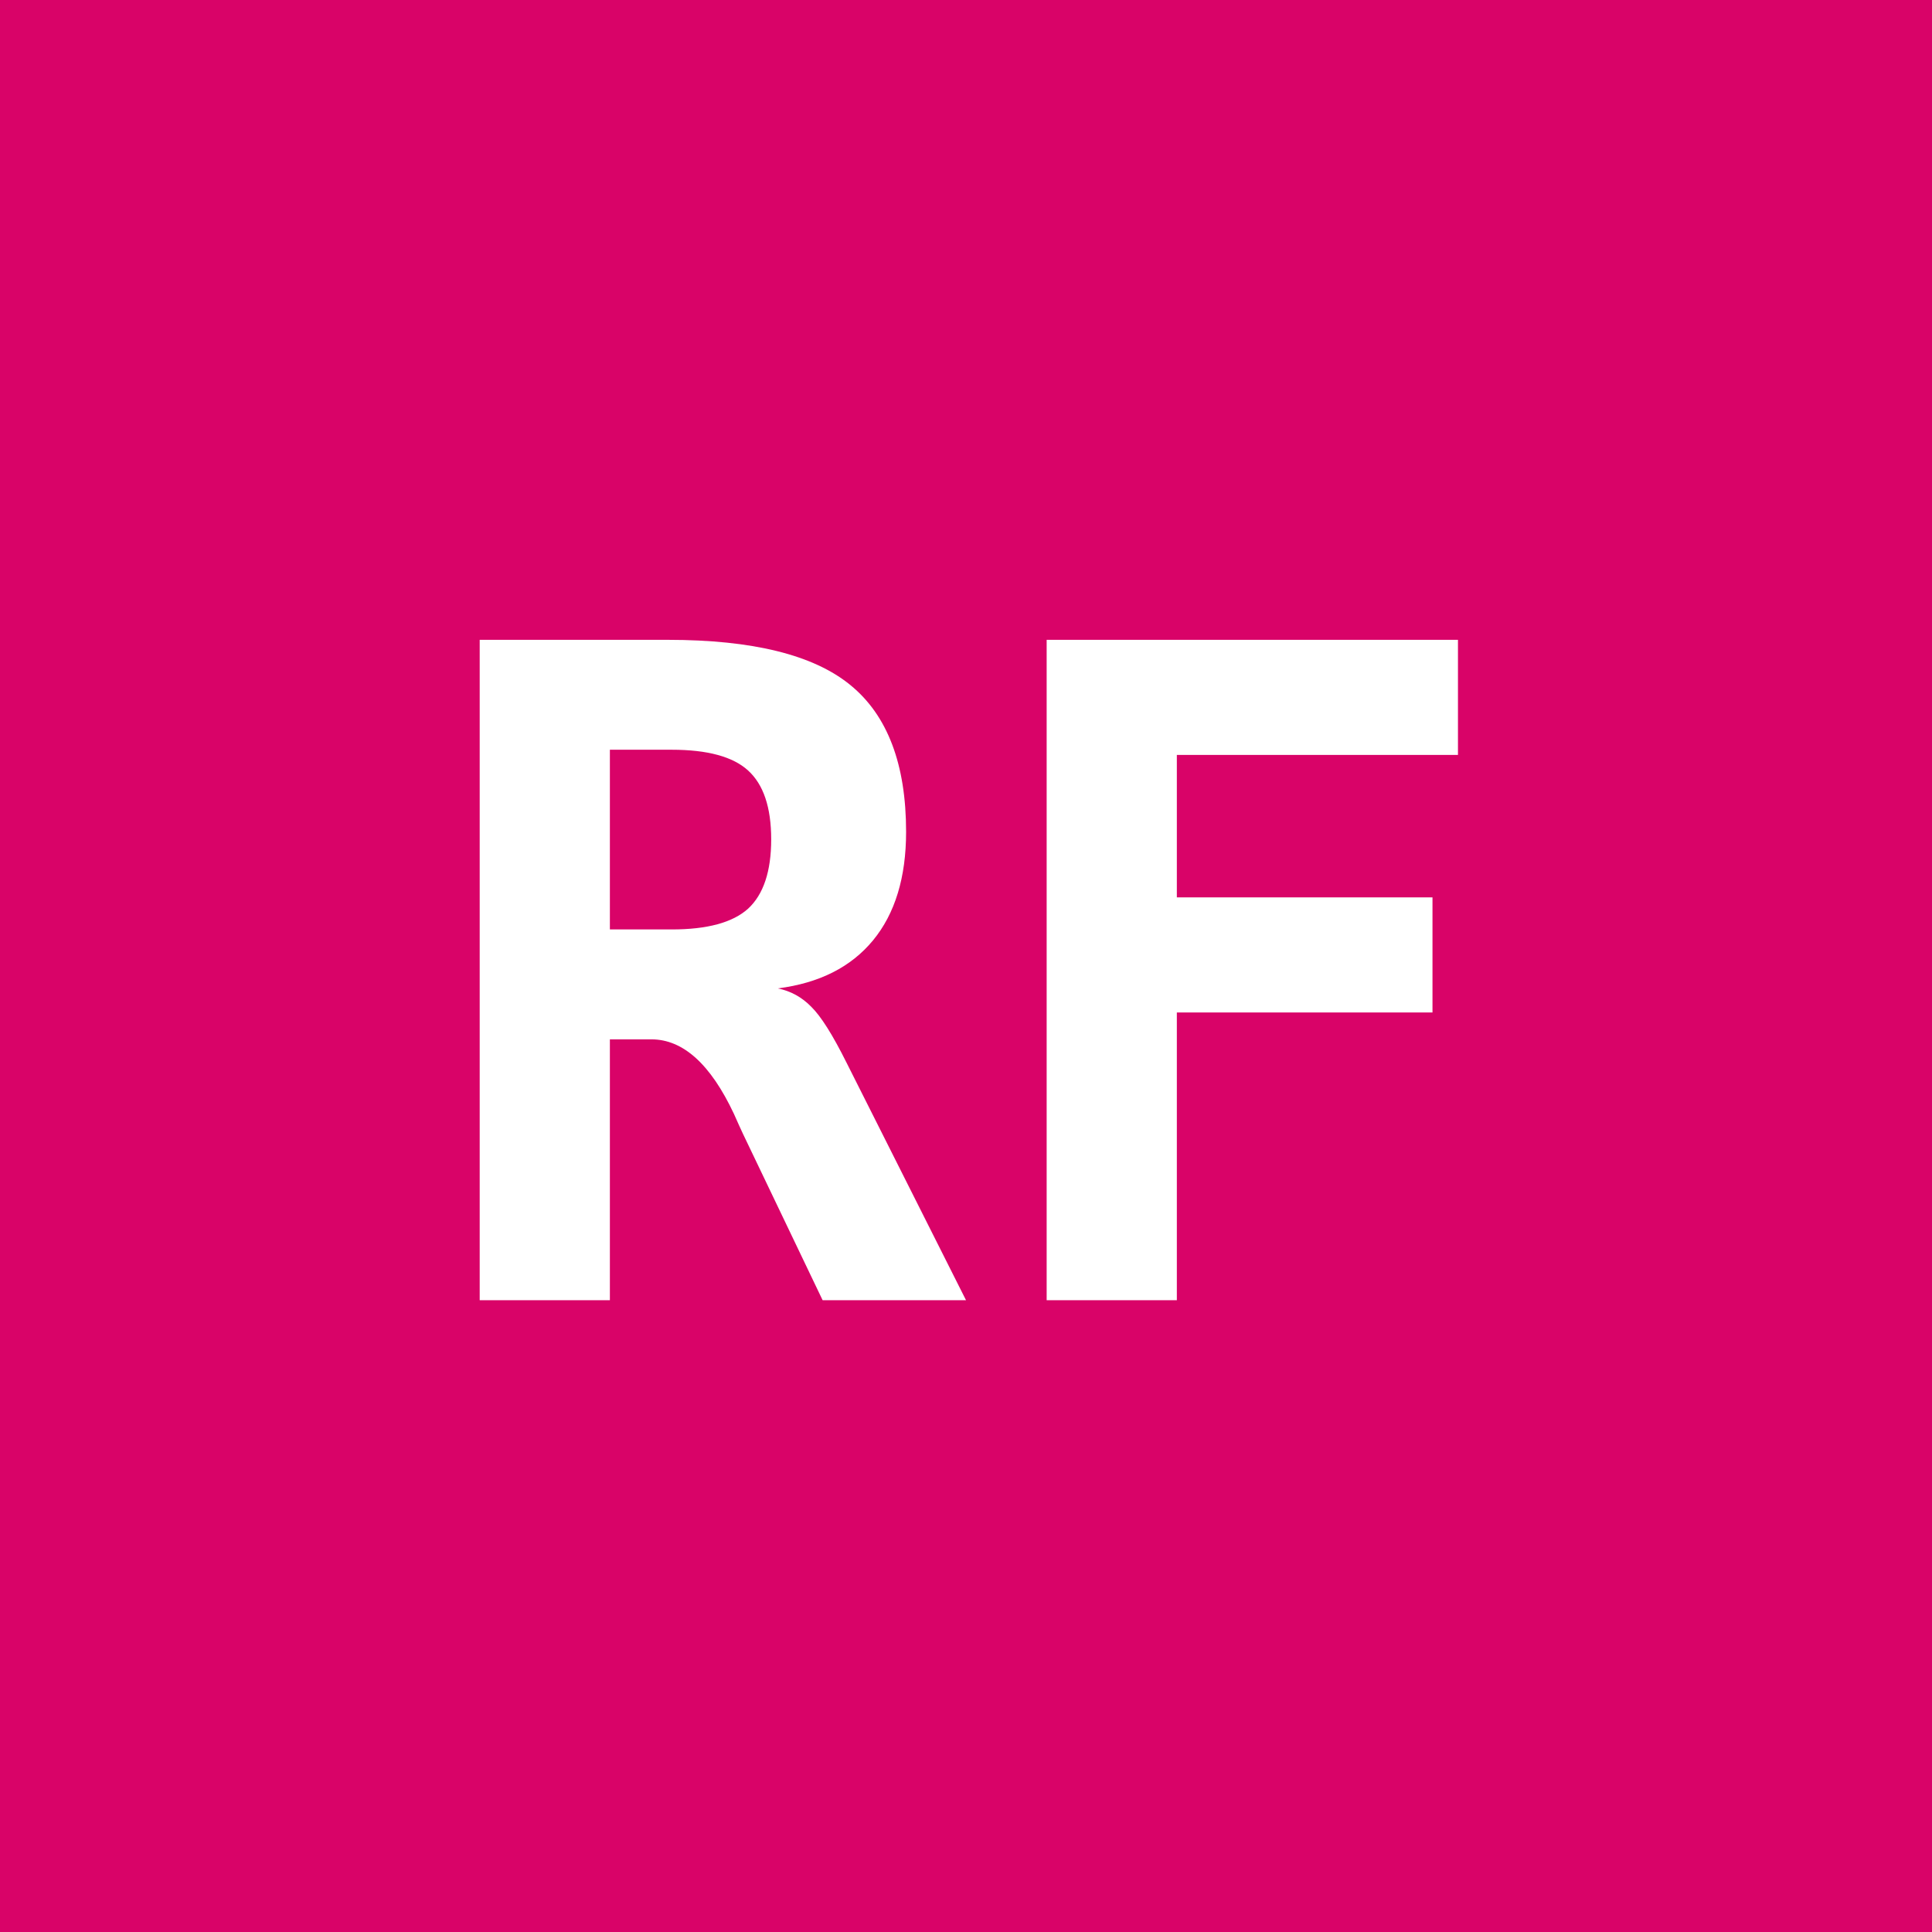
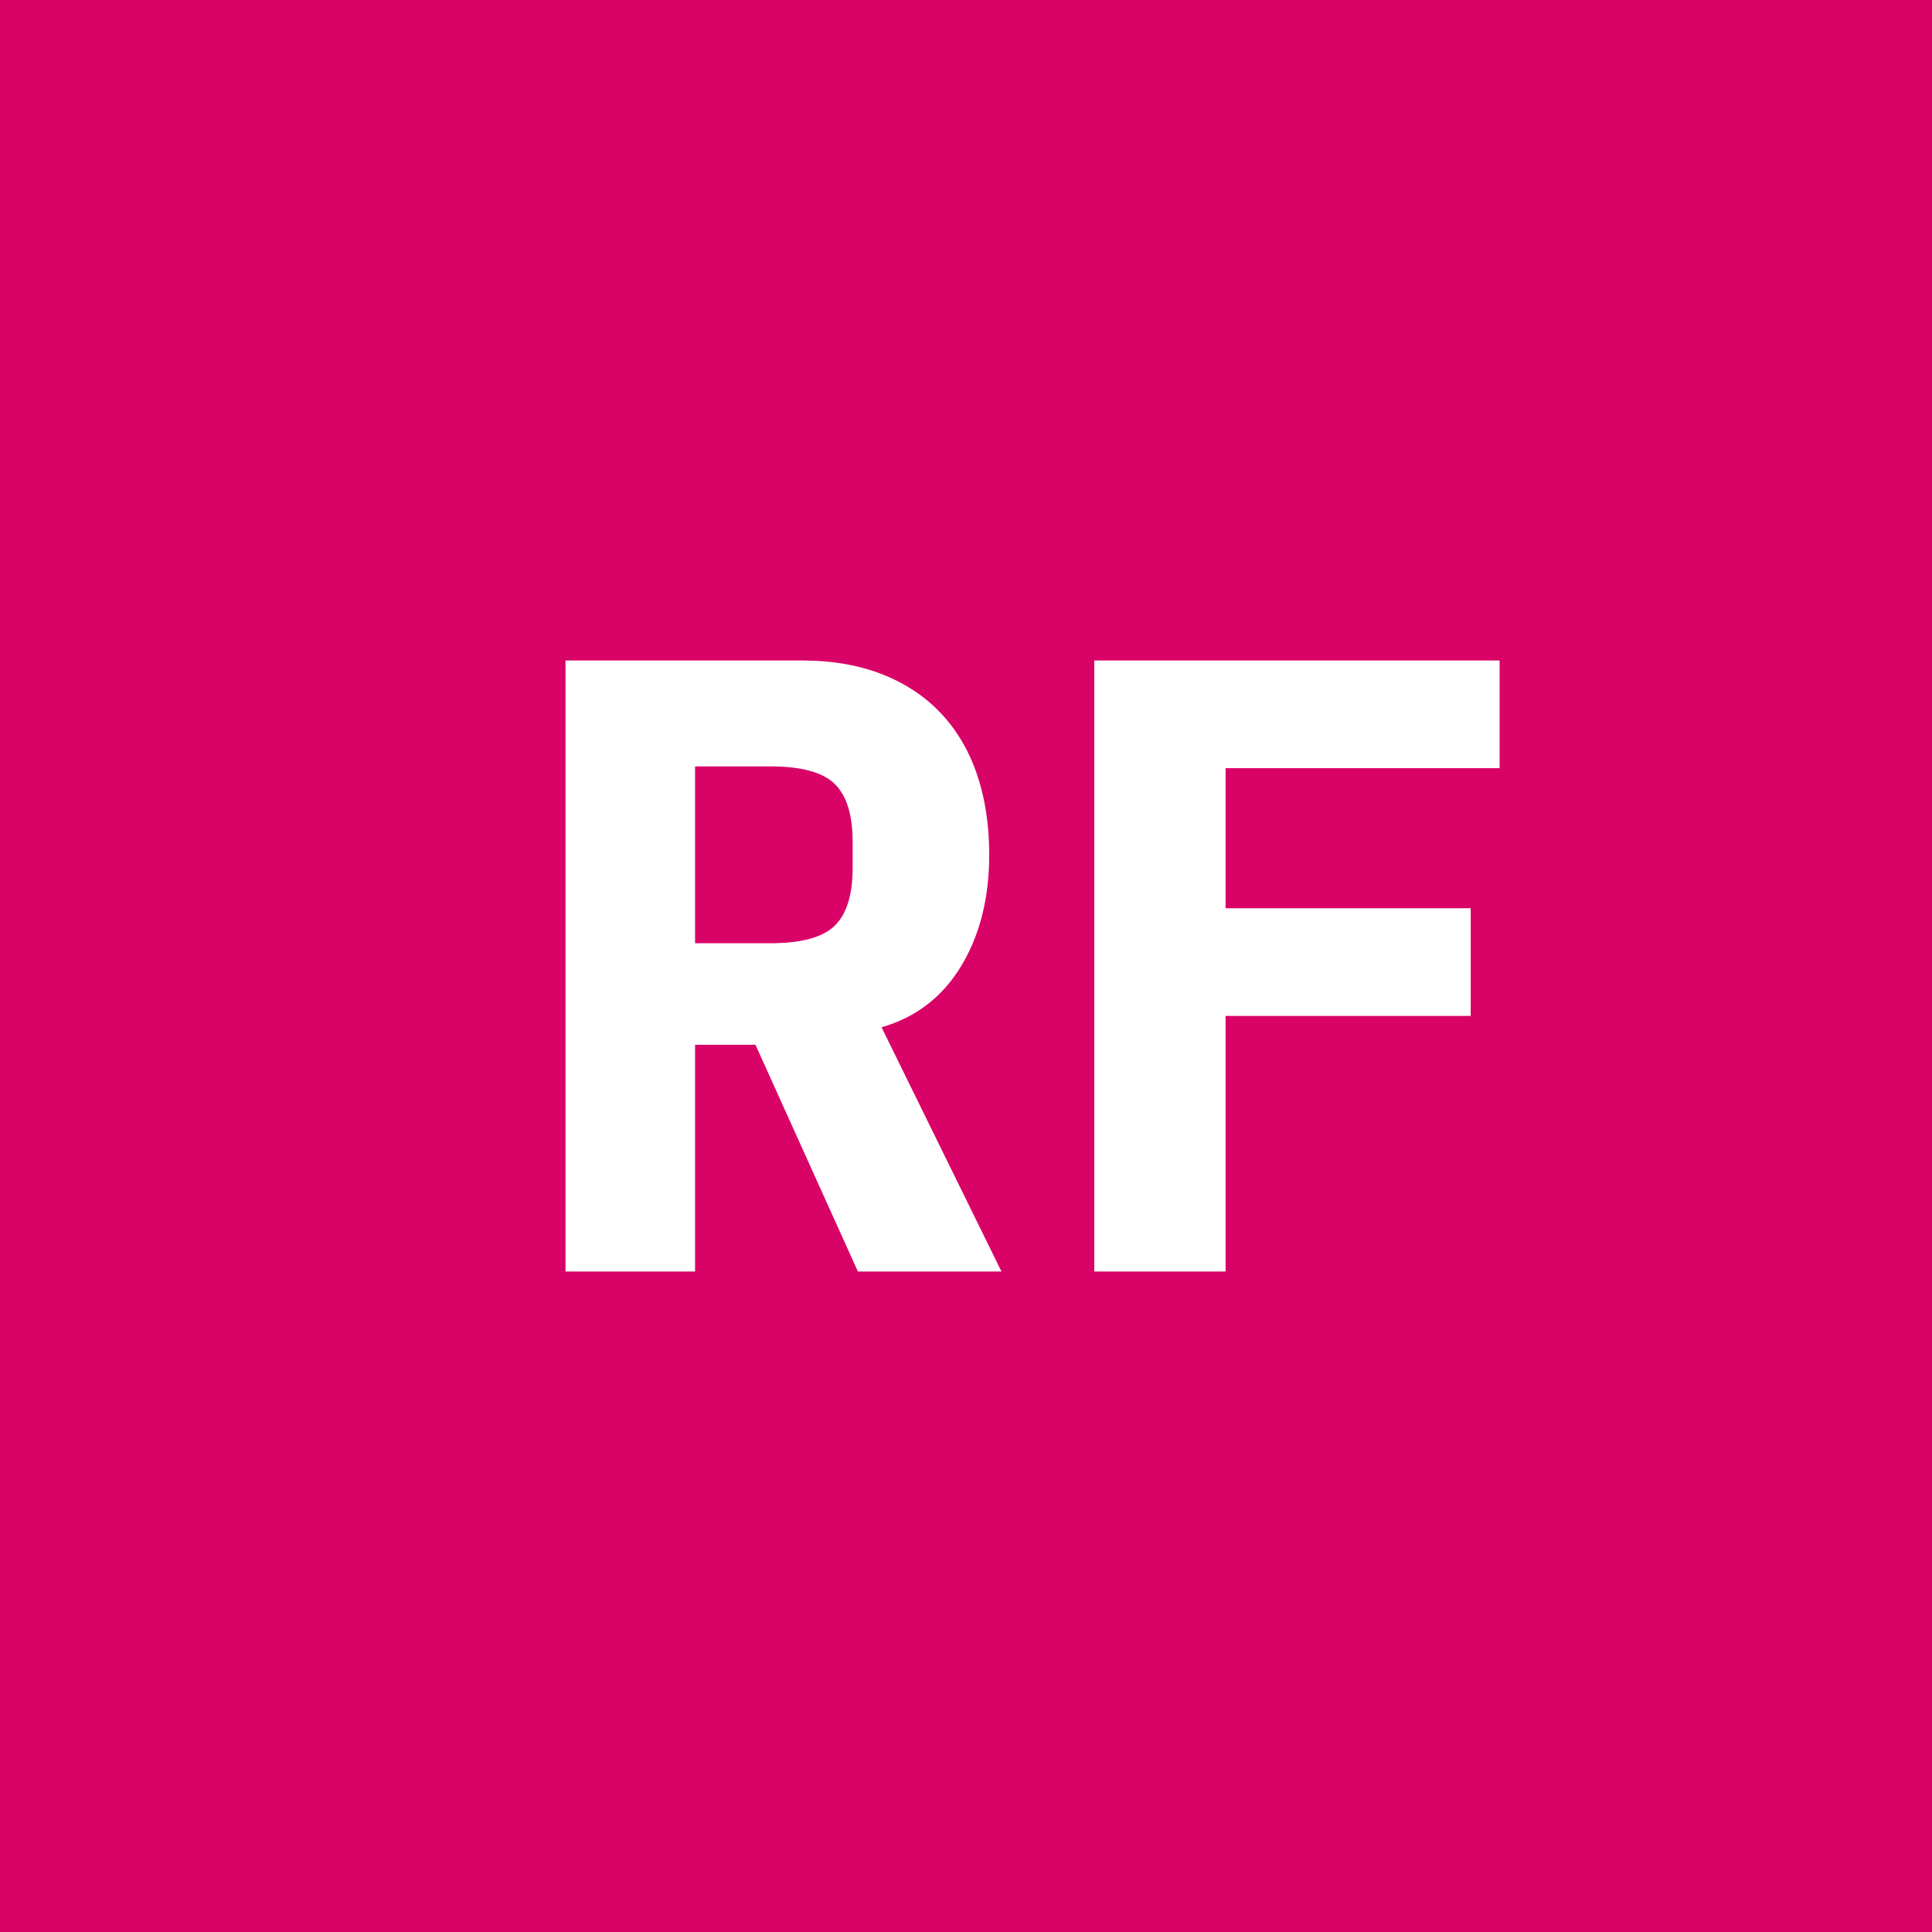
<svg xmlns="http://www.w3.org/2000/svg" viewBox="0 0 64 64">
  <rect width="64" height="64" fill="#d90368" />
-   <text x="50%" y="54%" text-anchor="middle" dominant-baseline="middle" font-family="'IBM Plex Mono', monospace" font-weight="700" font-size="30" fill="#ffffff">RF</text>
+   <path transform="translate(16.529 42.121) scale(0.029 -0.029)" fill="#ffffff" d="M224 0H76V698H346Q397 698 437.0 682.5Q477 667 504.5 638.0Q532 609 546.0 568.0Q560 527 560 476Q560 402 528.0 349.0Q496 296 437 279L574 0H410L293 259H224ZM310 375Q363 375 383.5 395.0Q404 415 404 461V491Q404 537 383.5 557.0Q363 577 310 577H224V375ZM680 0V698H1143V575H830V415H1110V292H830V0Z" />
</svg>
